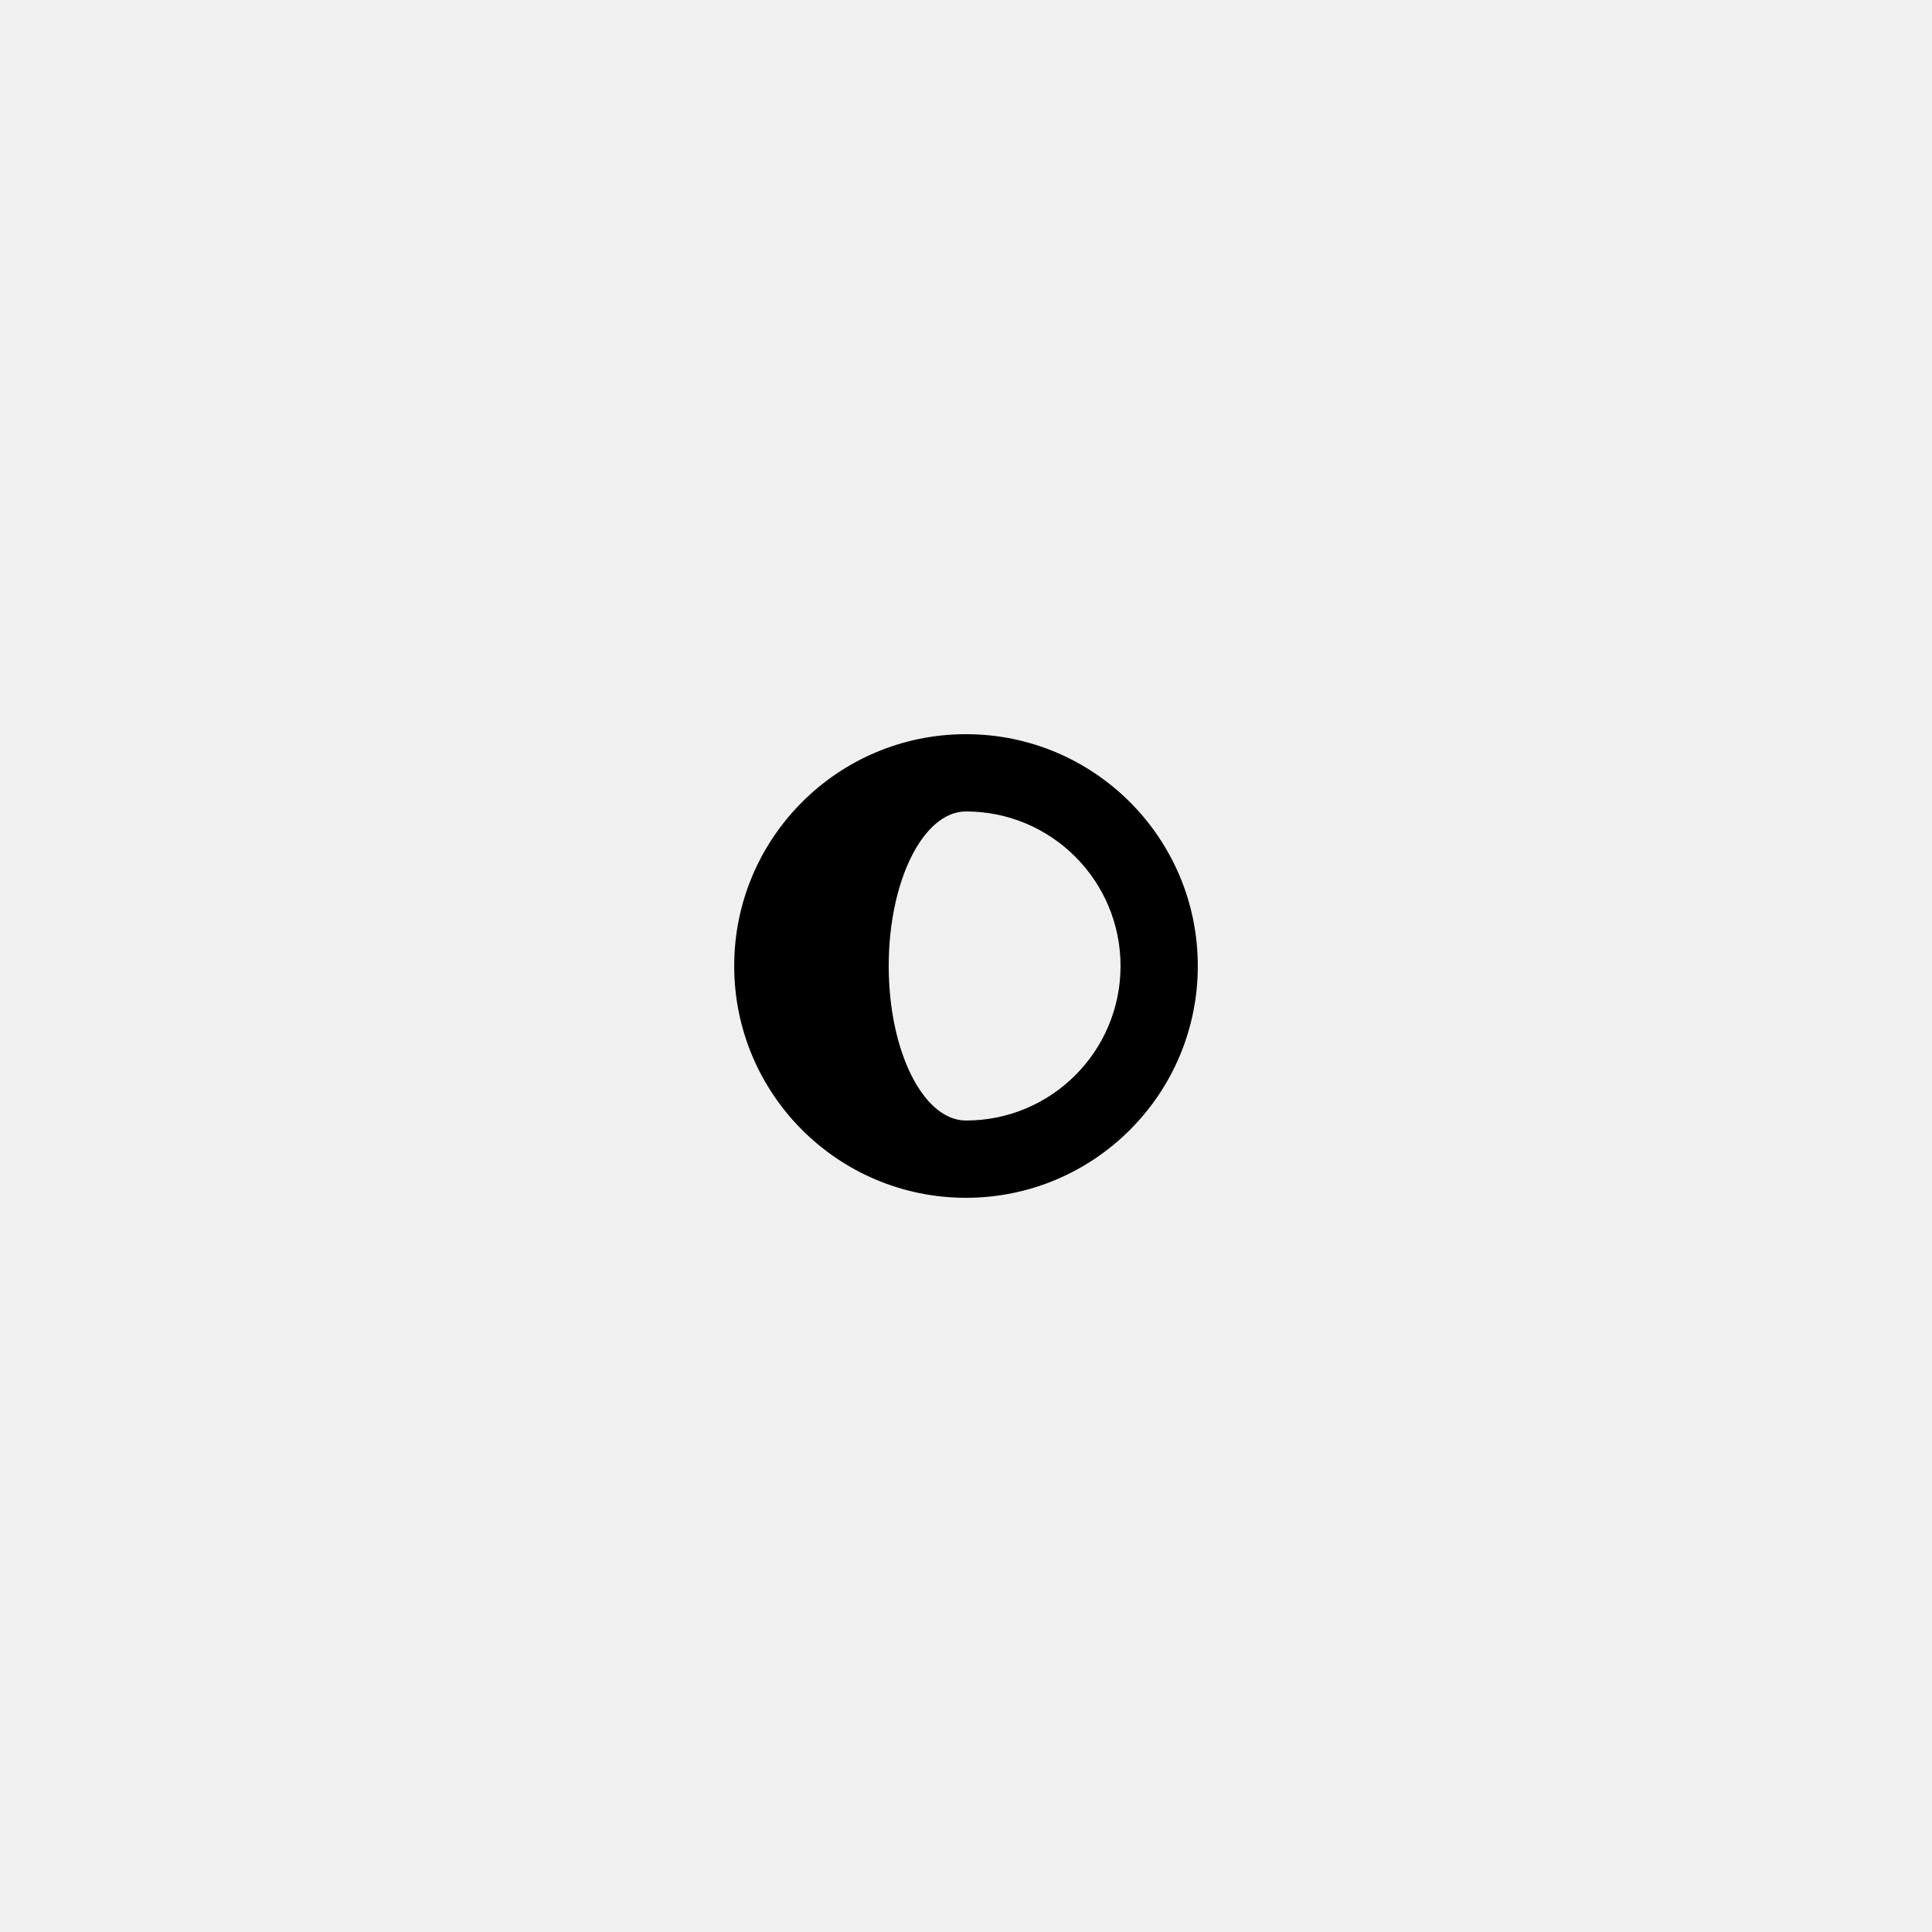
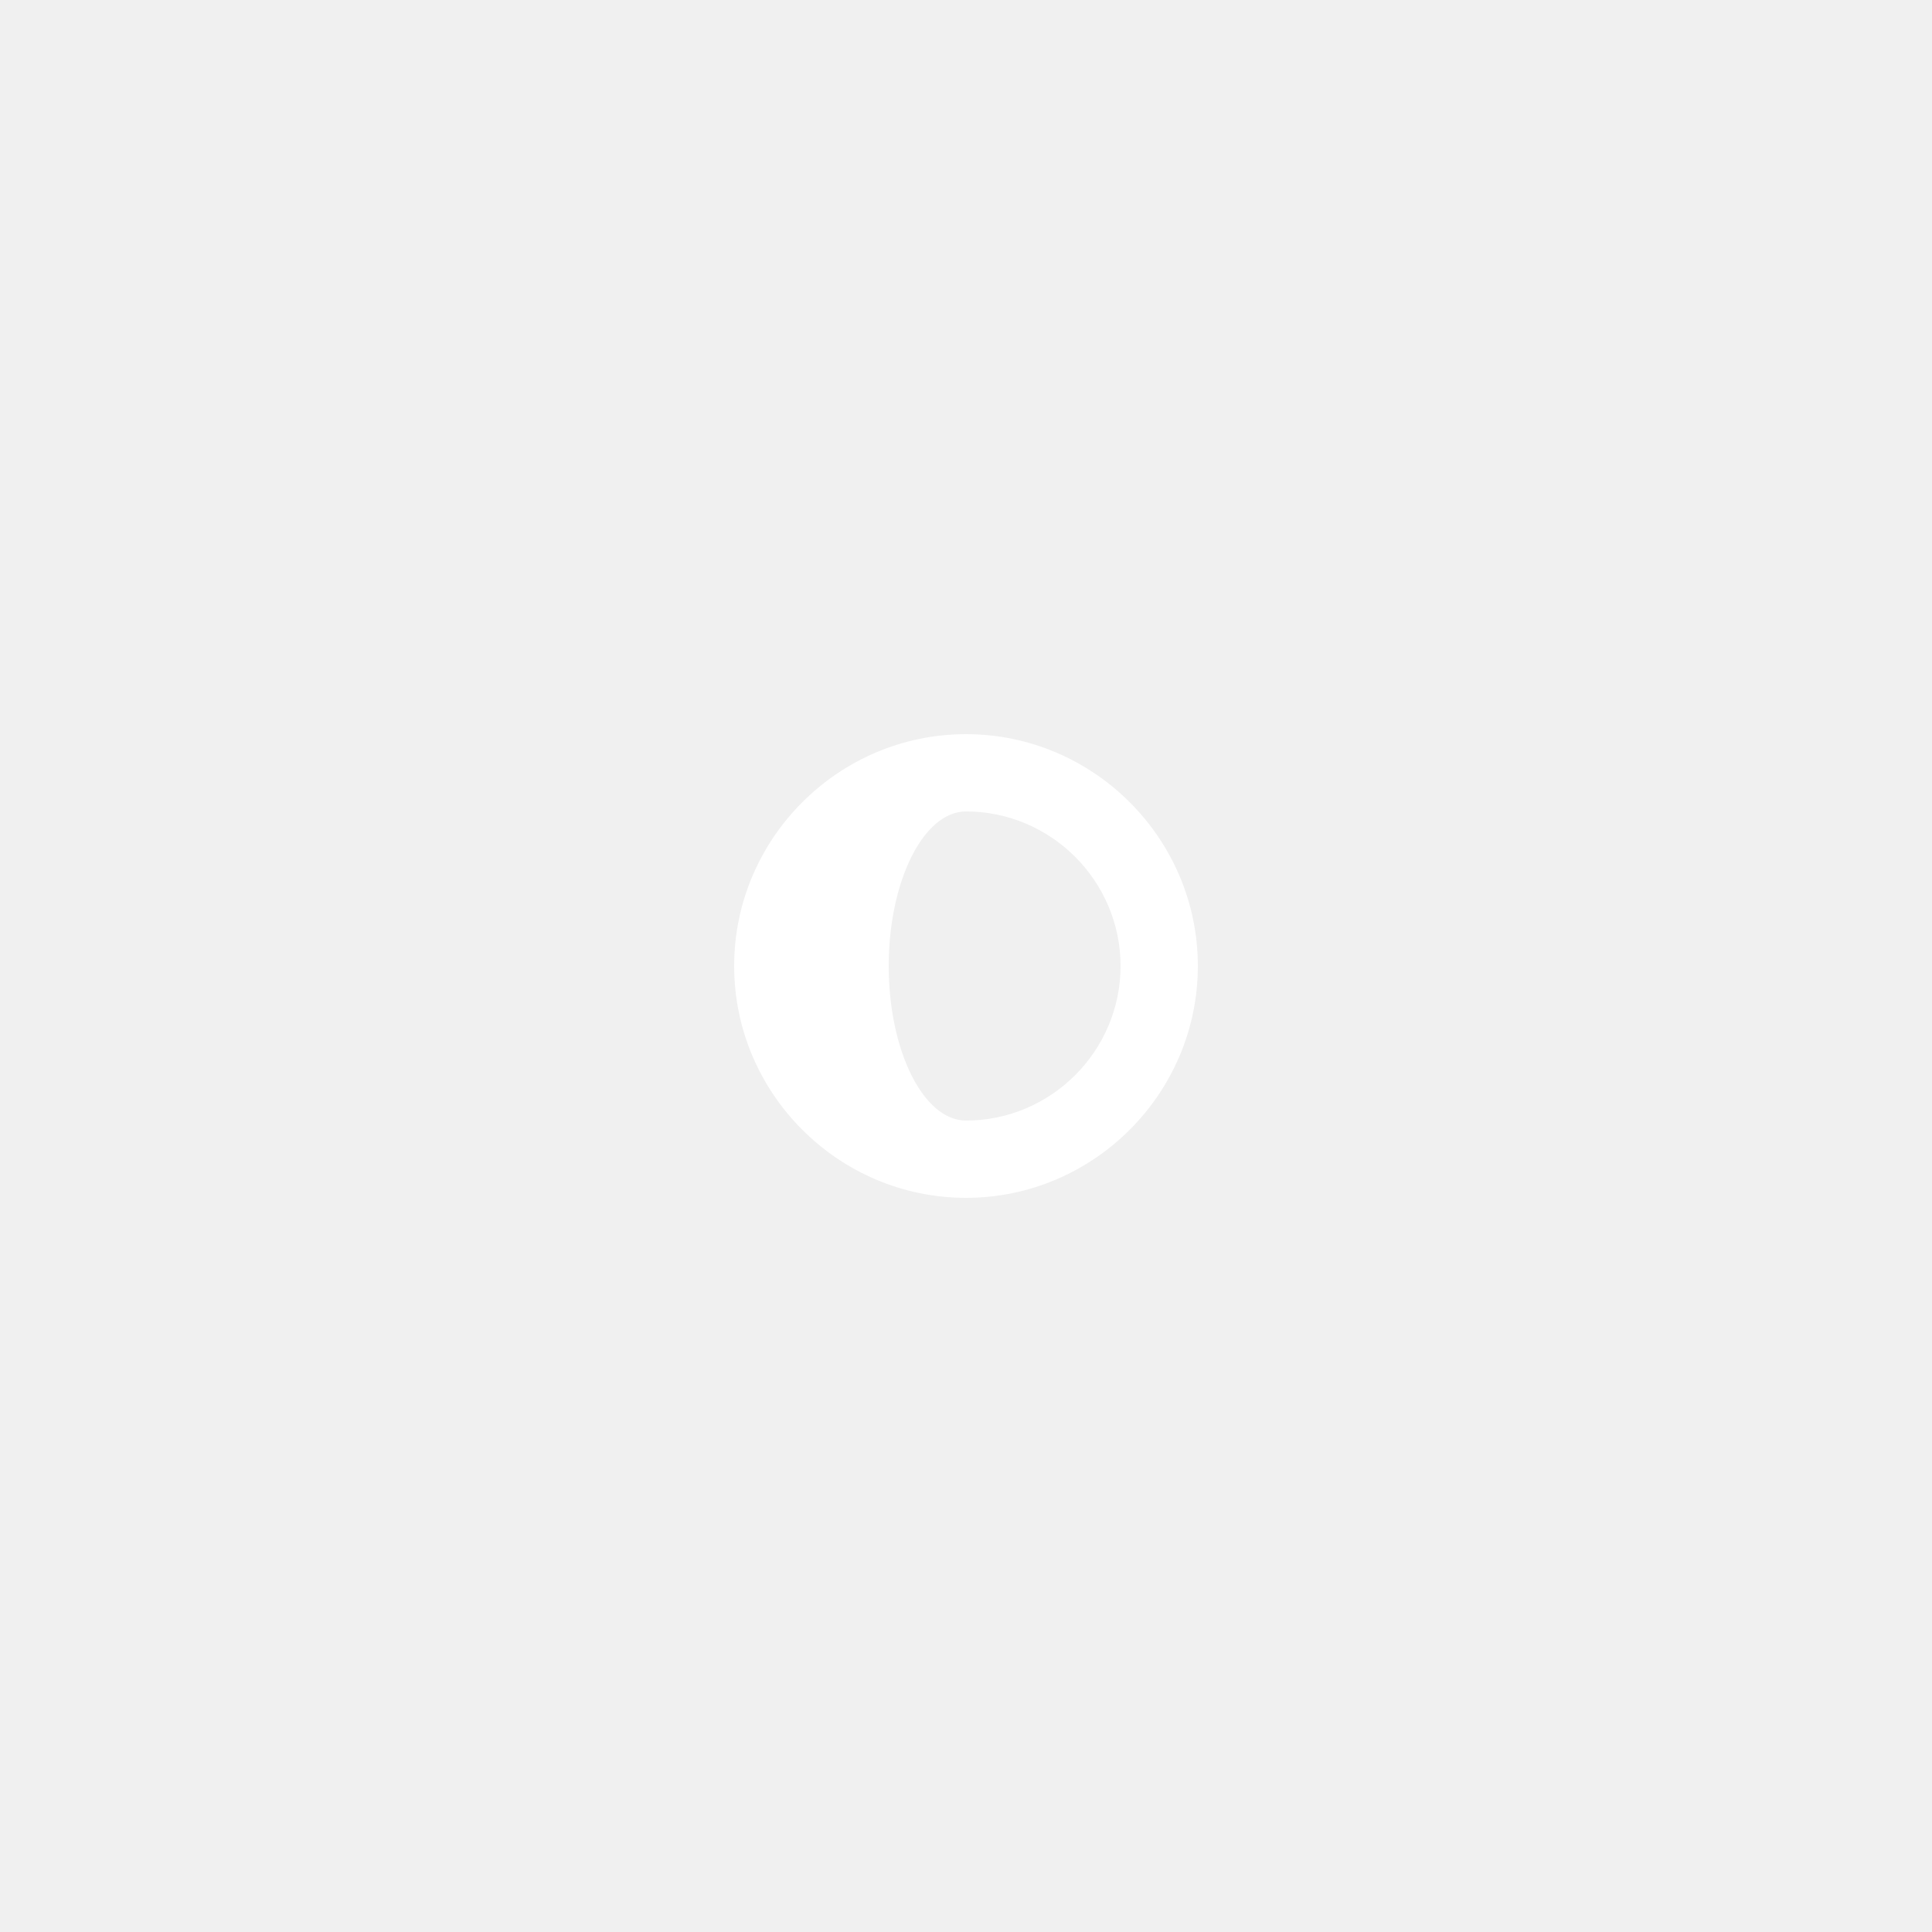
- <svg xmlns="http://www.w3.org/2000/svg" version="1.1" id="Layer_1" x="0px" y="0px" width="100px" height="100px" viewBox="0 0 100 100" enable-background="new 0 0 100 100" xml:space="preserve">
-   <path fill-rule="evenodd" clip-rule="evenodd" d="M50,61.998c-6.627,0-11.998-5.372-11.998-11.999  c0-6.626,5.371-11.998,11.998-11.998s11.998,5.372,11.998,11.998C61.998,56.626,56.627,61.998,50,61.998z M50,42.001  c-2.209,0-4,3.581-4,7.998c0,4.418,1.791,7.999,4,7.999c4.418,0,7.999-3.581,7.999-7.999C57.999,45.582,54.418,42.001,50,42.001z" />
+ <svg xmlns="http://www.w3.org/2000/svg" version="1.1" id="Layer_1" x="0px" y="0px" viewBox="0 0 100 100" style="enable-background:new 0 0 100 100;" xml:space="preserve">
+   <style type="text/css">
+ 	.st0{fill-rule:evenodd;clip-rule:evenodd;fill:#FFFFFF;}
+ </style>
+   <path class="st0" d="M50,62c-6.6,0-12-5.4-12-12c0-6.6,5.4-12,12-12s12,5.4,12,12C62,56.6,56.6,62,50,62z M50,42c-2.2,0-4,3.6-4,8  c0,4.4,1.8,8,4,8c4.4,0,8-3.6,8-8C58,45.6,54.4,42,50,42z" />
</svg>
